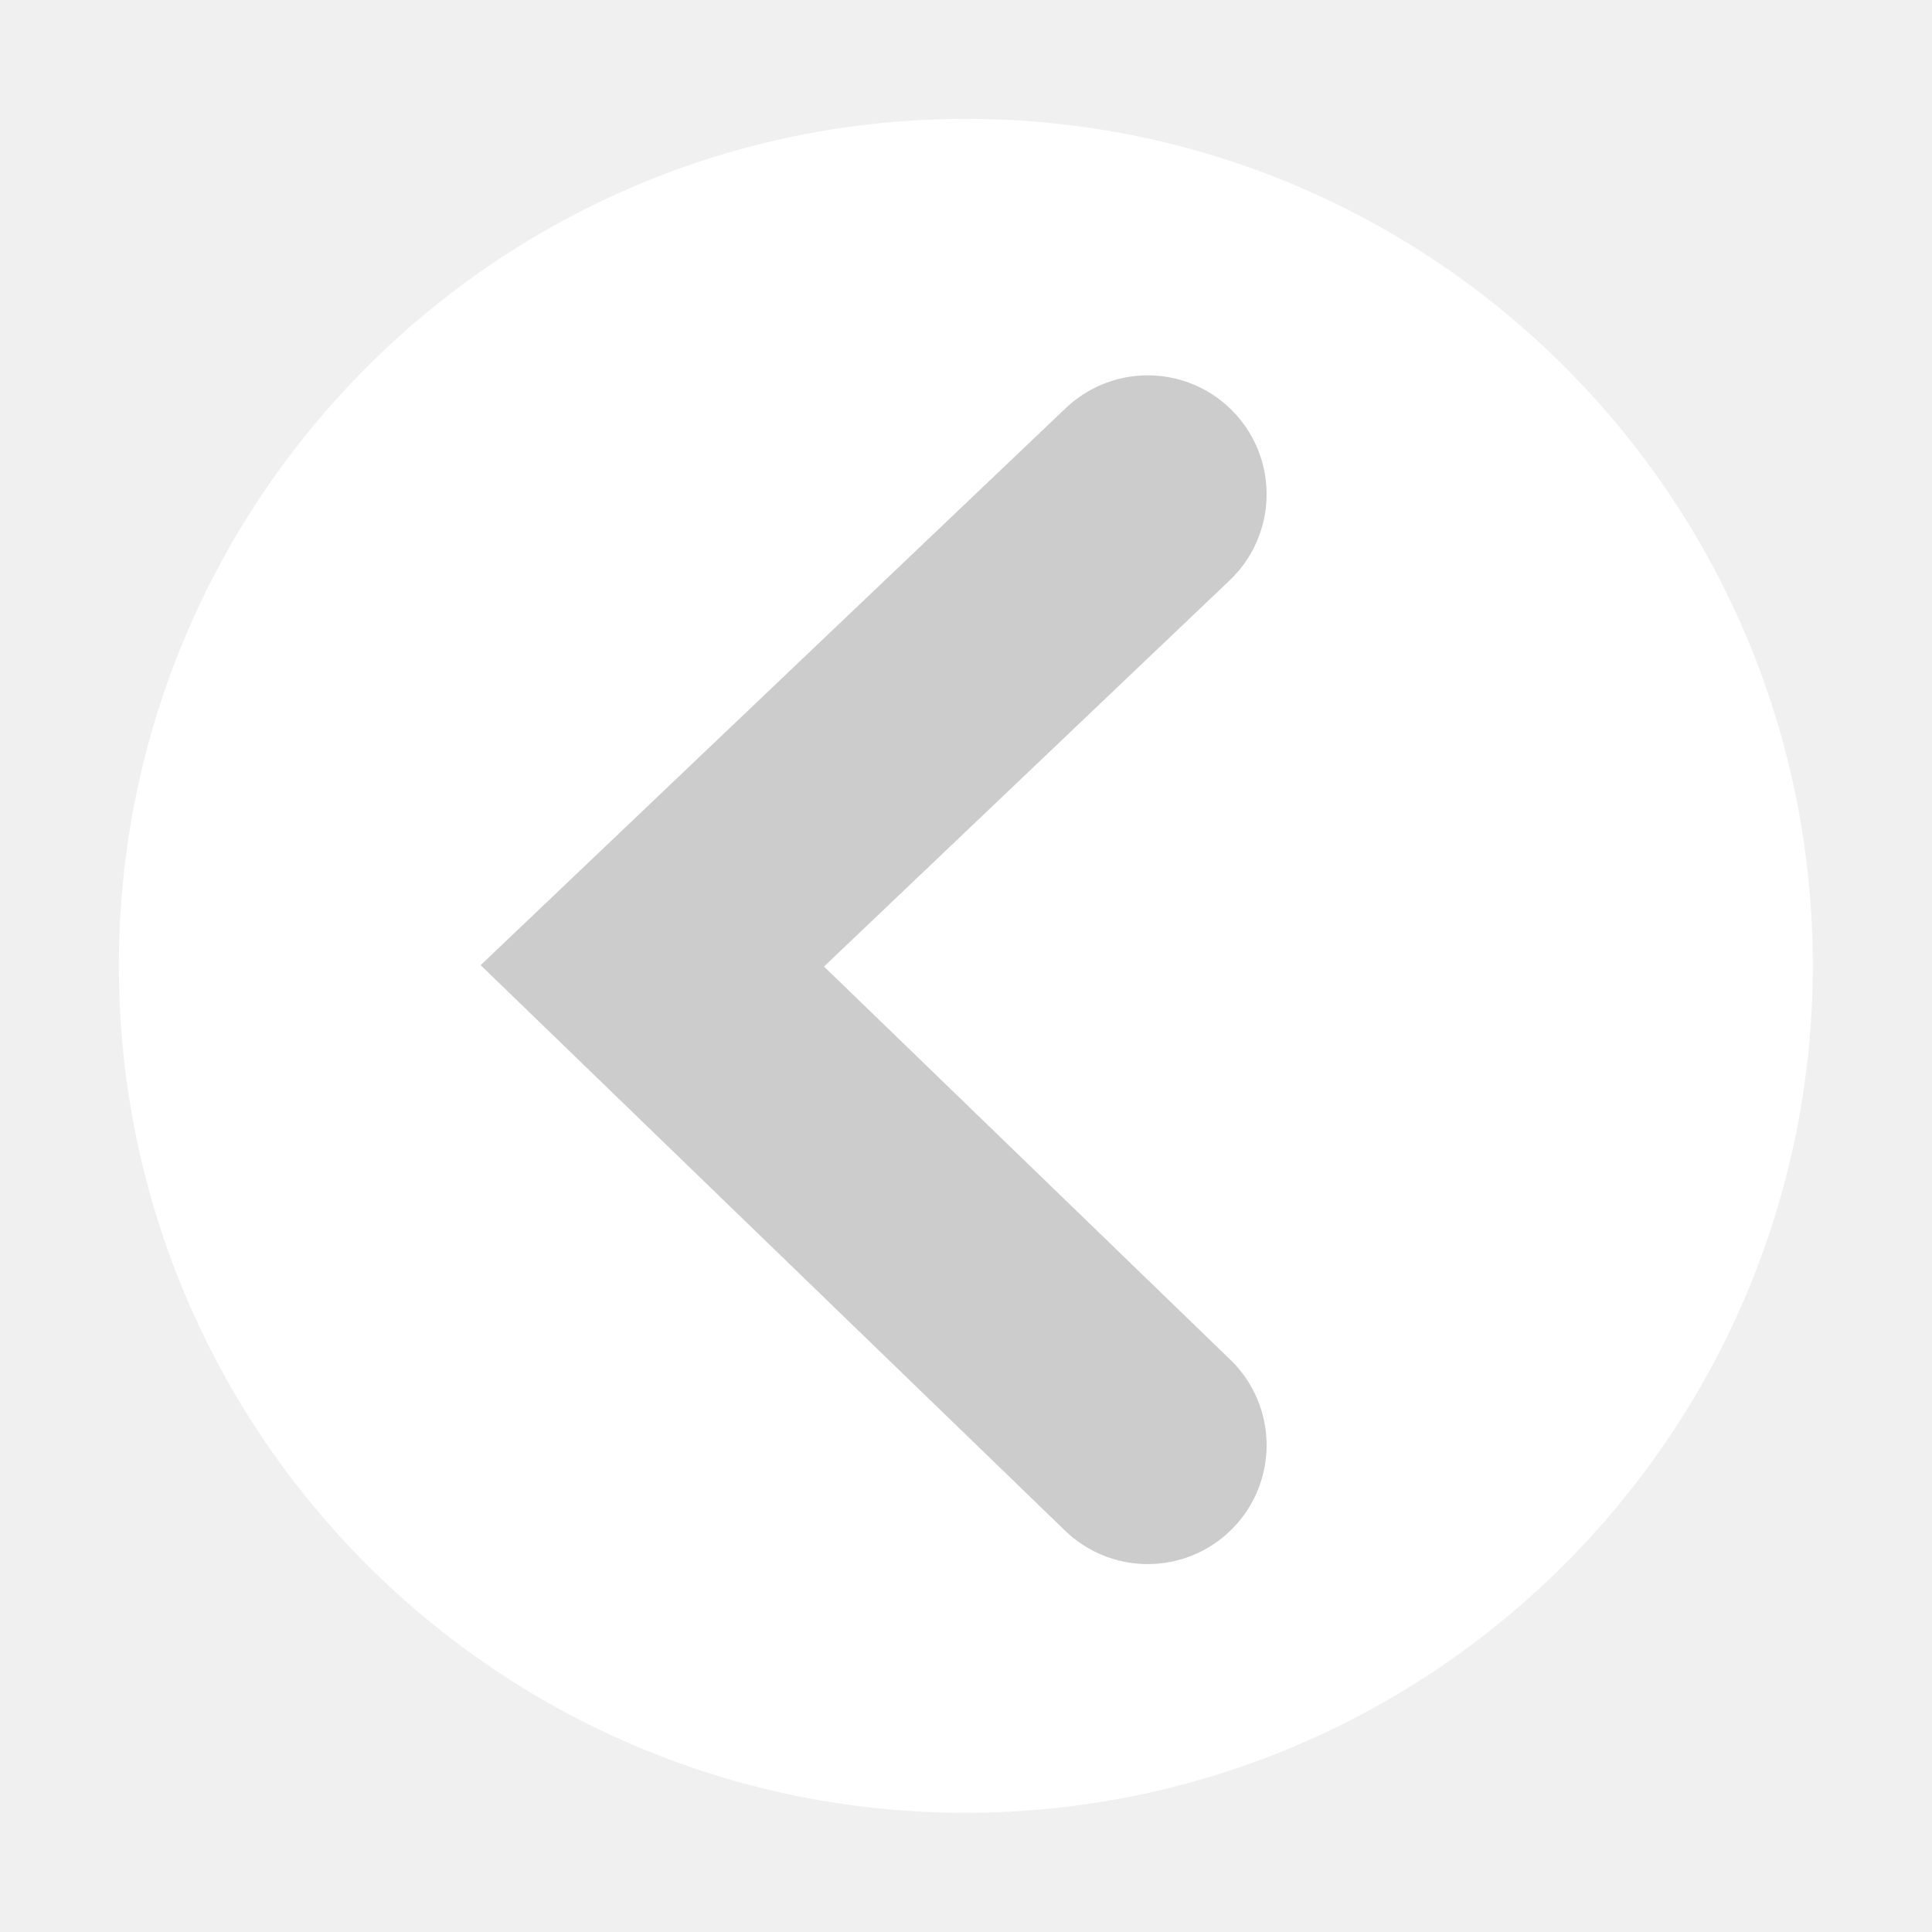
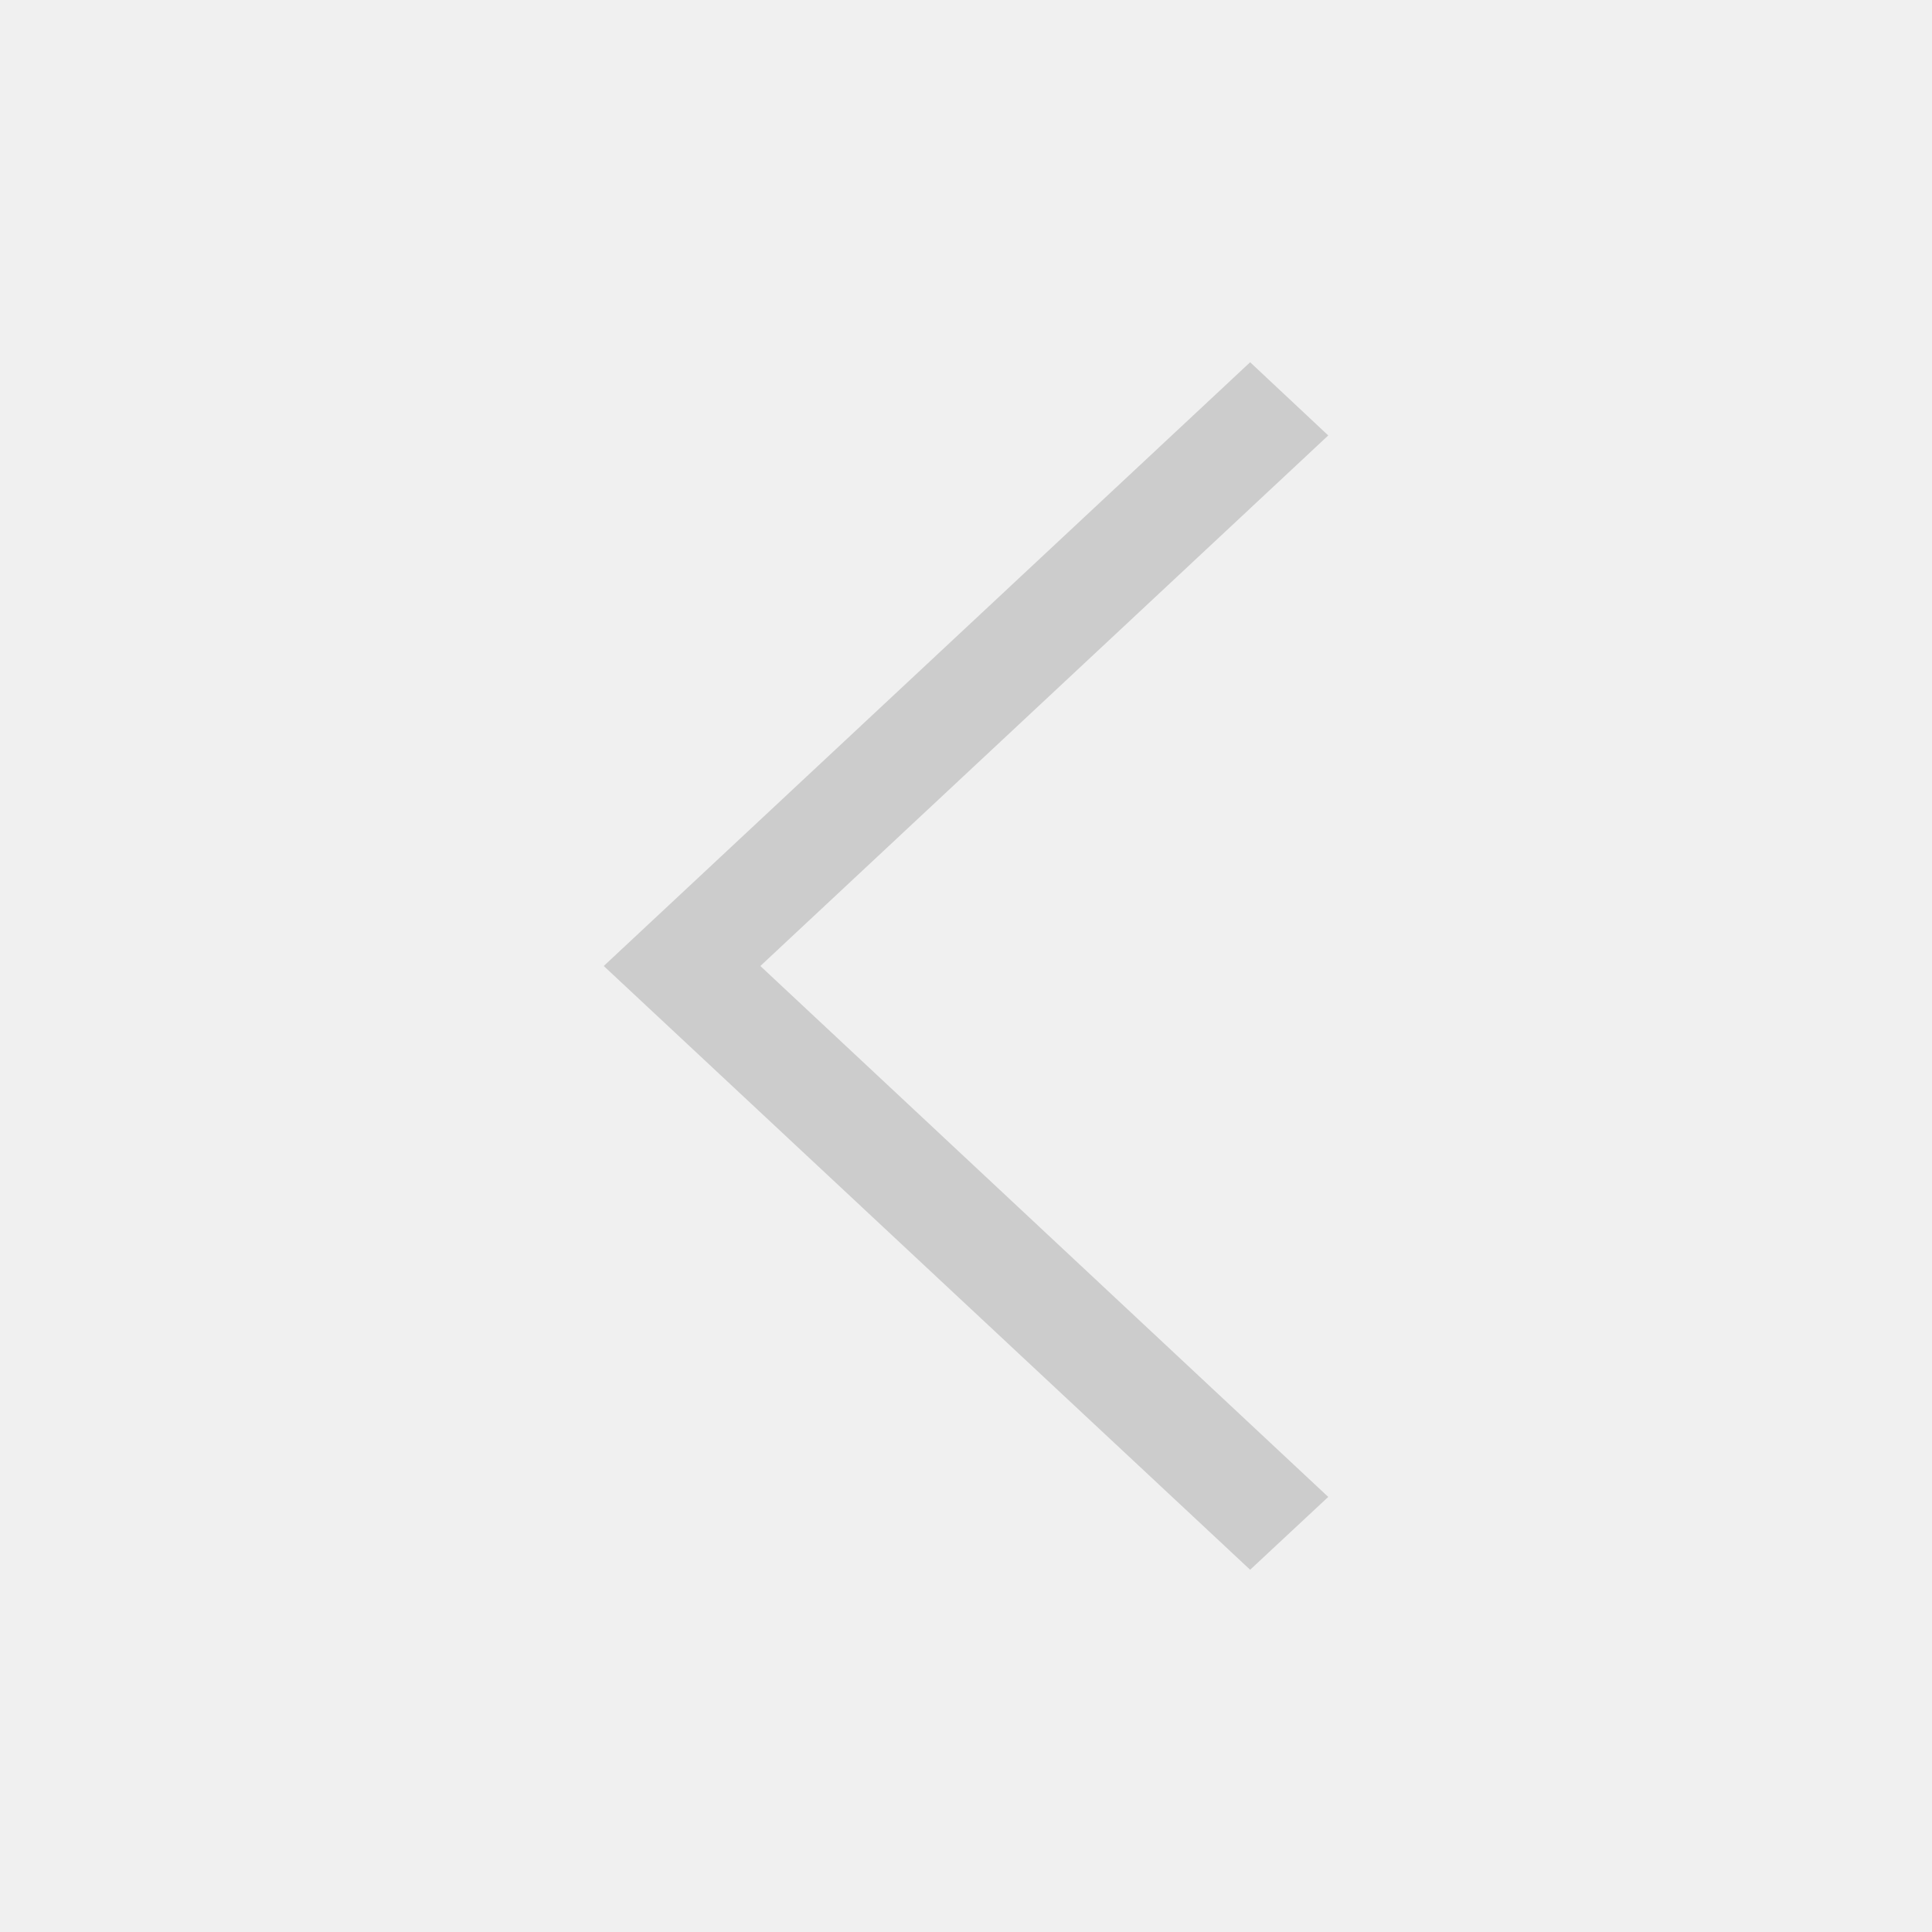
- <svg xmlns="http://www.w3.org/2000/svg" viewBox="0 0 65.01 65.01">
-   <defs>
-     <style>.cls-1{fill:#fff;}.cls-3{fill:none;stroke:#ccc;stroke-linecap:round;stroke-miterlimit:10;stroke-width:8px;}</style>
-   </defs>
-   <g id="top">
-     <path d="M32.5 61A28.5 28.5 0 1 1 61 32.5 28.54 28.54 0 0 1 32.5 61z" class="cls-1" />
-     <path d="M38.62 16.63L21.95 32.5l16.67 16.13" class="cls-3" />
-   </g>
+ <svg xmlns="http://www.w3.org/2000/svg" viewBox="0 0 512 512" xml:space="preserve" enable-background="new 0 0 512 512">
+   <path d="M352 115.4 331.3 96 160 256l171.3 160 20.7-19.3L201.5 256z" fill="#cccccc" class="fill-000000" />
</svg>
